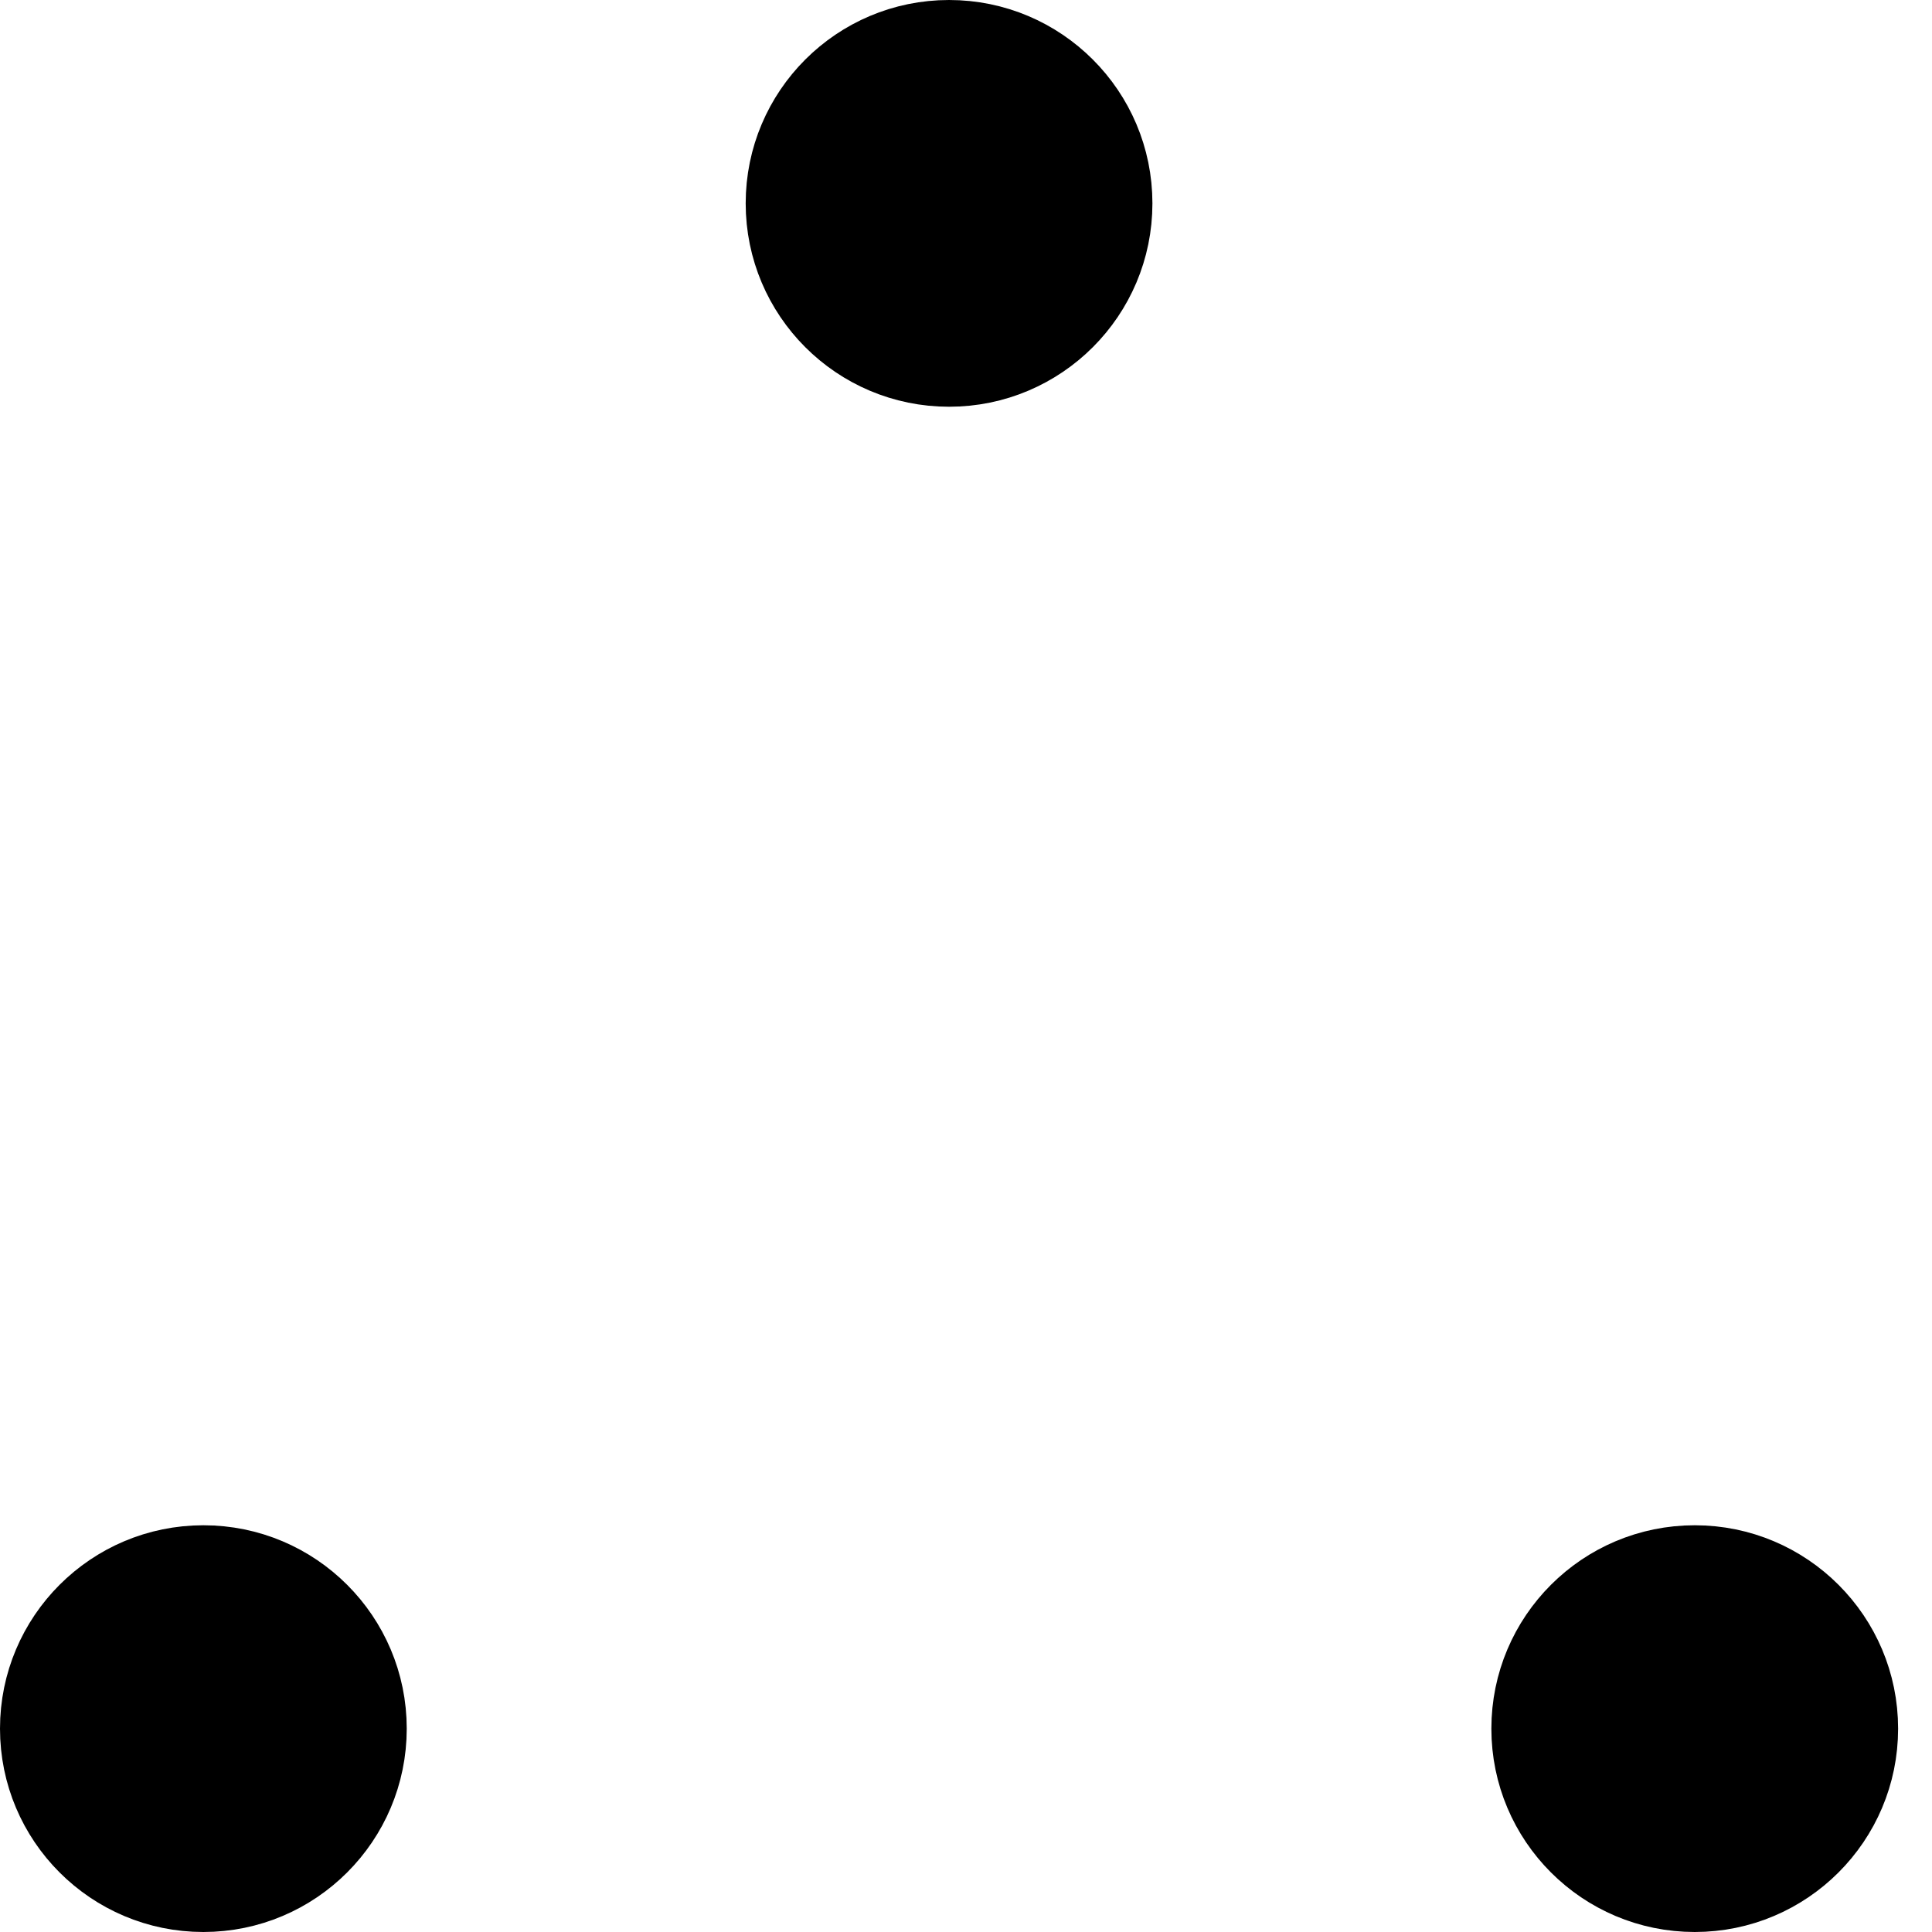
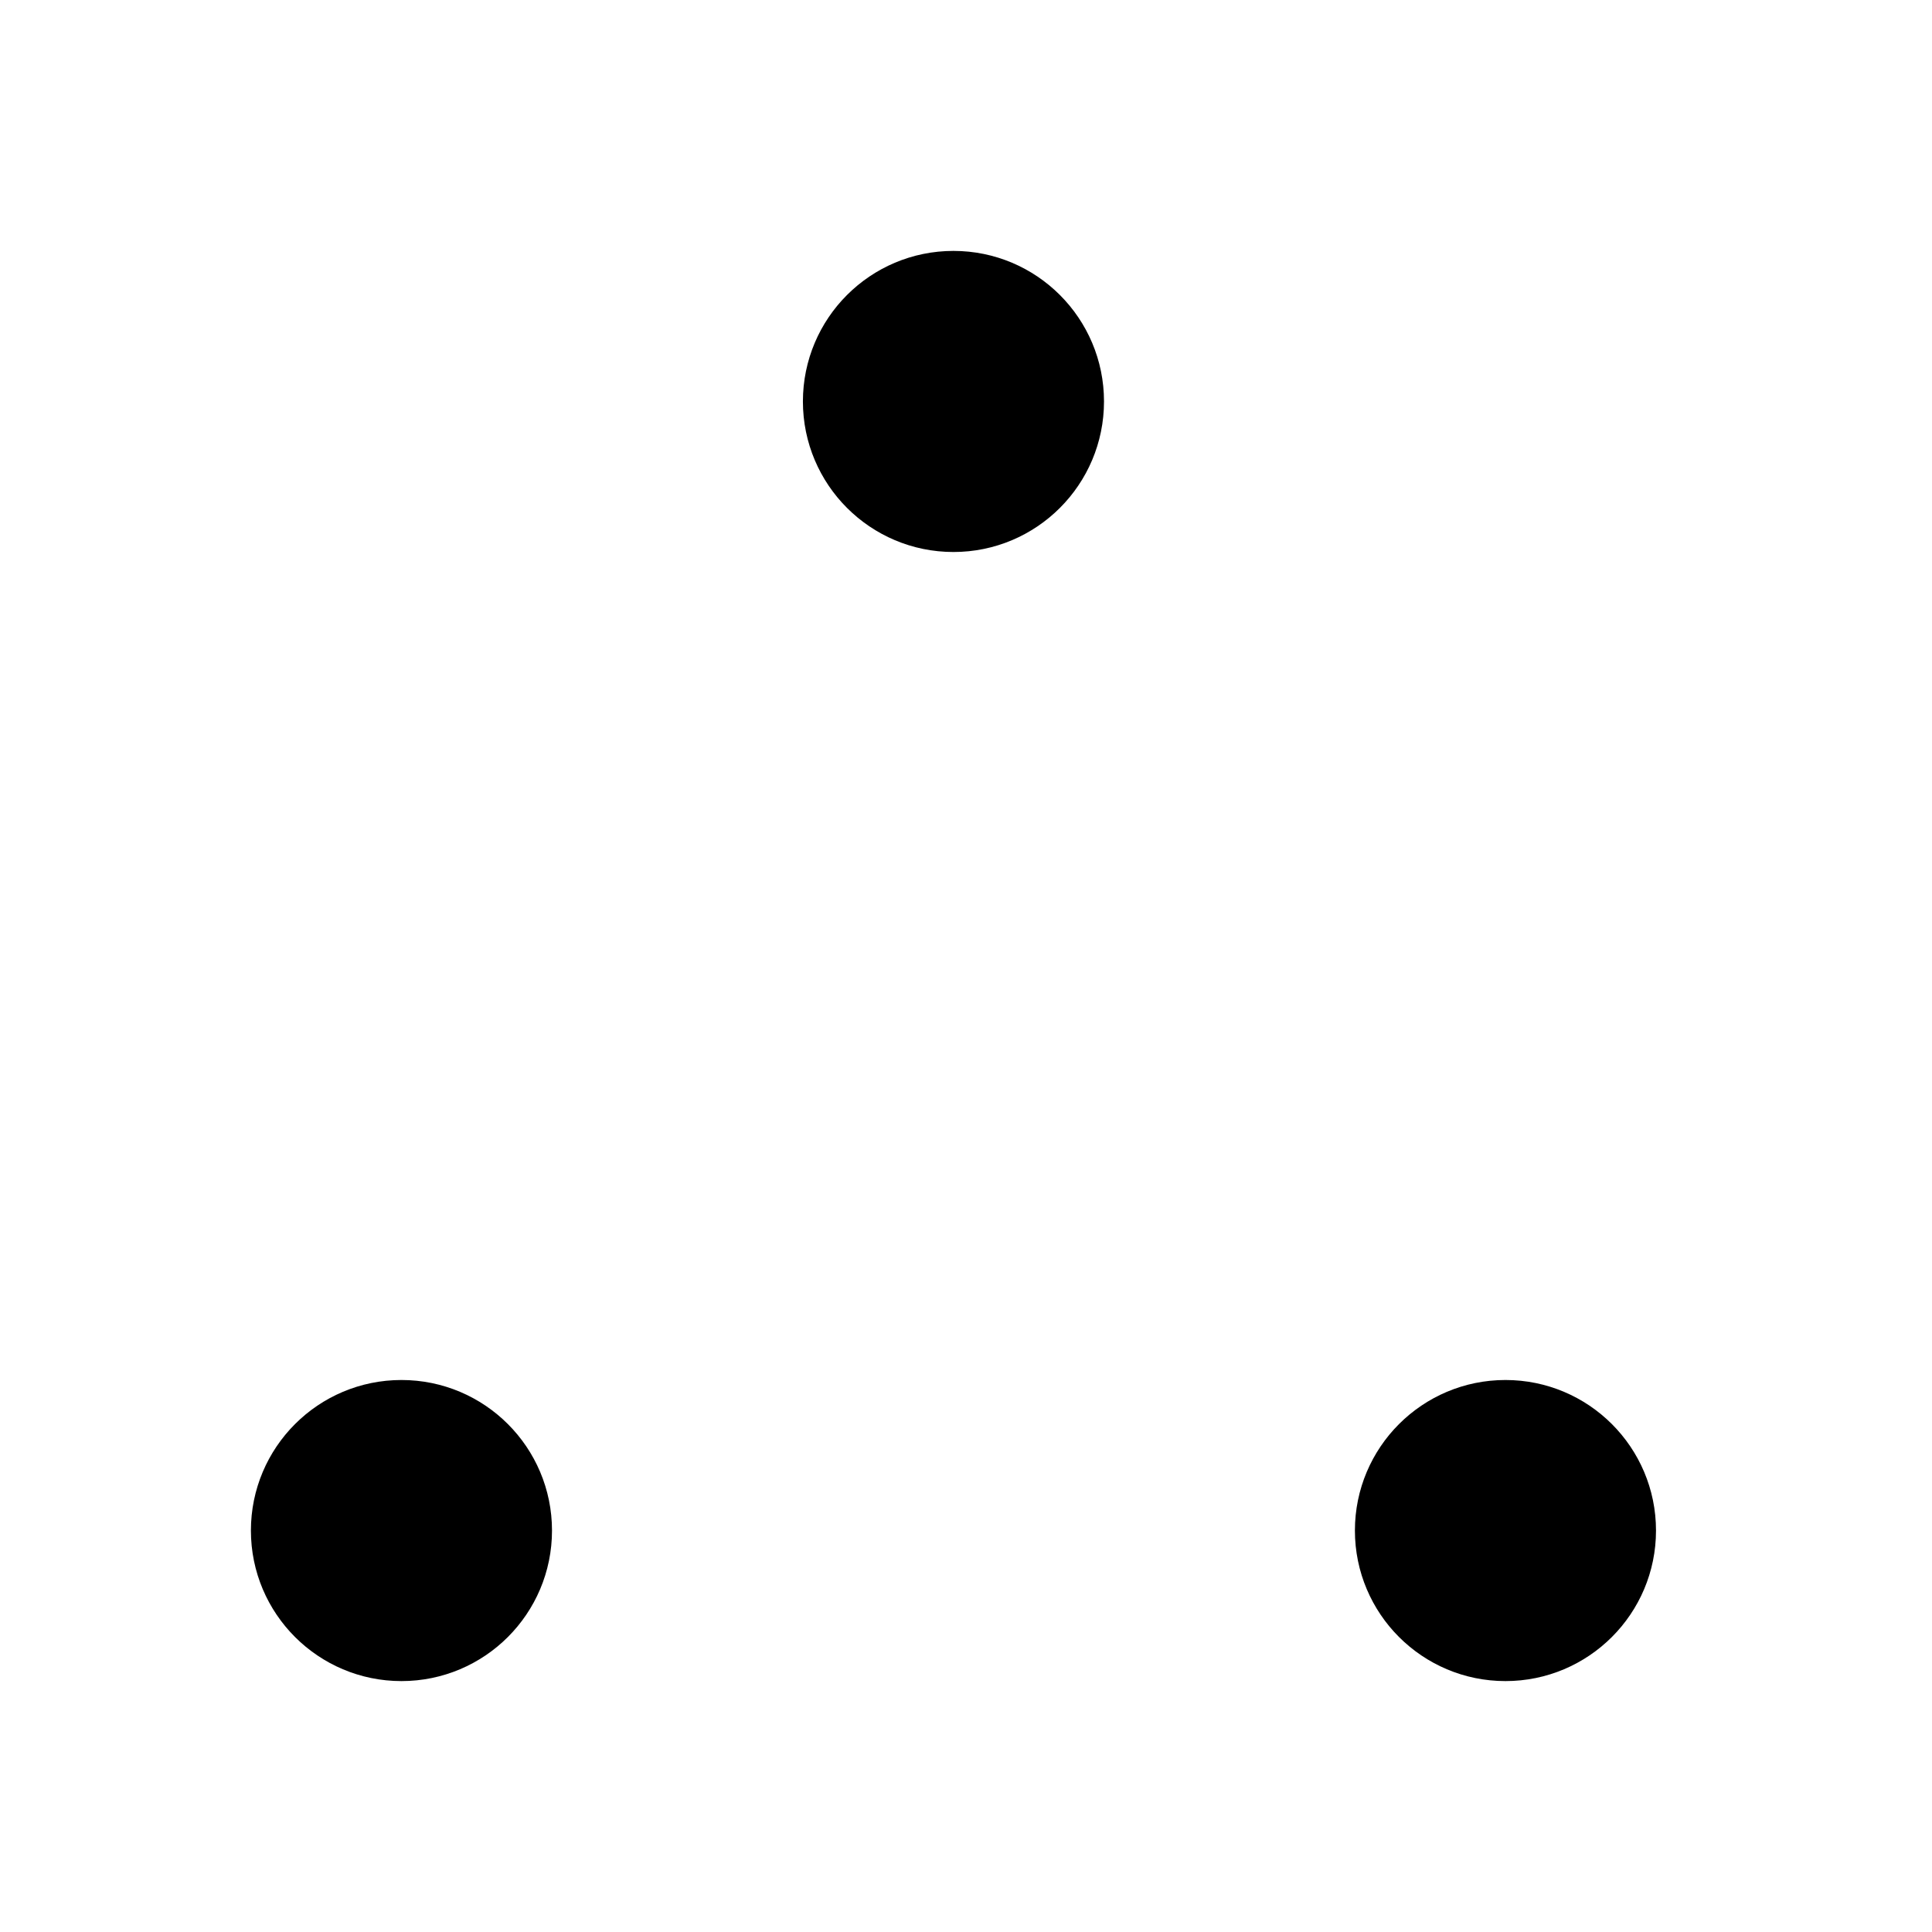
- <svg xmlns="http://www.w3.org/2000/svg" width="57" height="57" viewBox="0 0 57 57" stroke="#000">
+ <svg xmlns="http://www.w3.org/2000/svg" width="57" height="57" viewBox="-10 -10 77 77" stroke="#000">
  <g fill="none" fill-rule="evenodd">
    <g transform="translate(1 1)" stroke-width="2">
      <circle cx="5" cy="50" r="5" fill="#000">
        <animate attributeName="cy" begin="0s" dur="2.2s" values="50;5;50;50" calcMode="linear" repeatCount="indefinite" />
        <animate attributeName="cx" begin="0s" dur="2.2s" values="5;27;49;5" calcMode="linear" repeatCount="indefinite" />
      </circle>
      <circle cx="27" cy="5" r="5" fill="#000">
        <animate attributeName="cy" begin="0s" dur="2.2s" from="5" to="5" values="5;50;50;5" calcMode="linear" repeatCount="indefinite" />
        <animate attributeName="cx" begin="0s" dur="2.2s" from="27" to="27" values="27;49;5;27" calcMode="linear" repeatCount="indefinite" />
      </circle>
      <circle cx="49" cy="50" r="5" fill="#000">
        <animate attributeName="cy" begin="0s" dur="2.2s" values="50;50;5;50" calcMode="linear" repeatCount="indefinite" />
        <animate attributeName="cx" from="49" to="49" begin="0s" dur="2.2s" values="49;5;27;49" calcMode="linear" repeatCount="indefinite" />
      </circle>
    </g>
  </g>
</svg>
